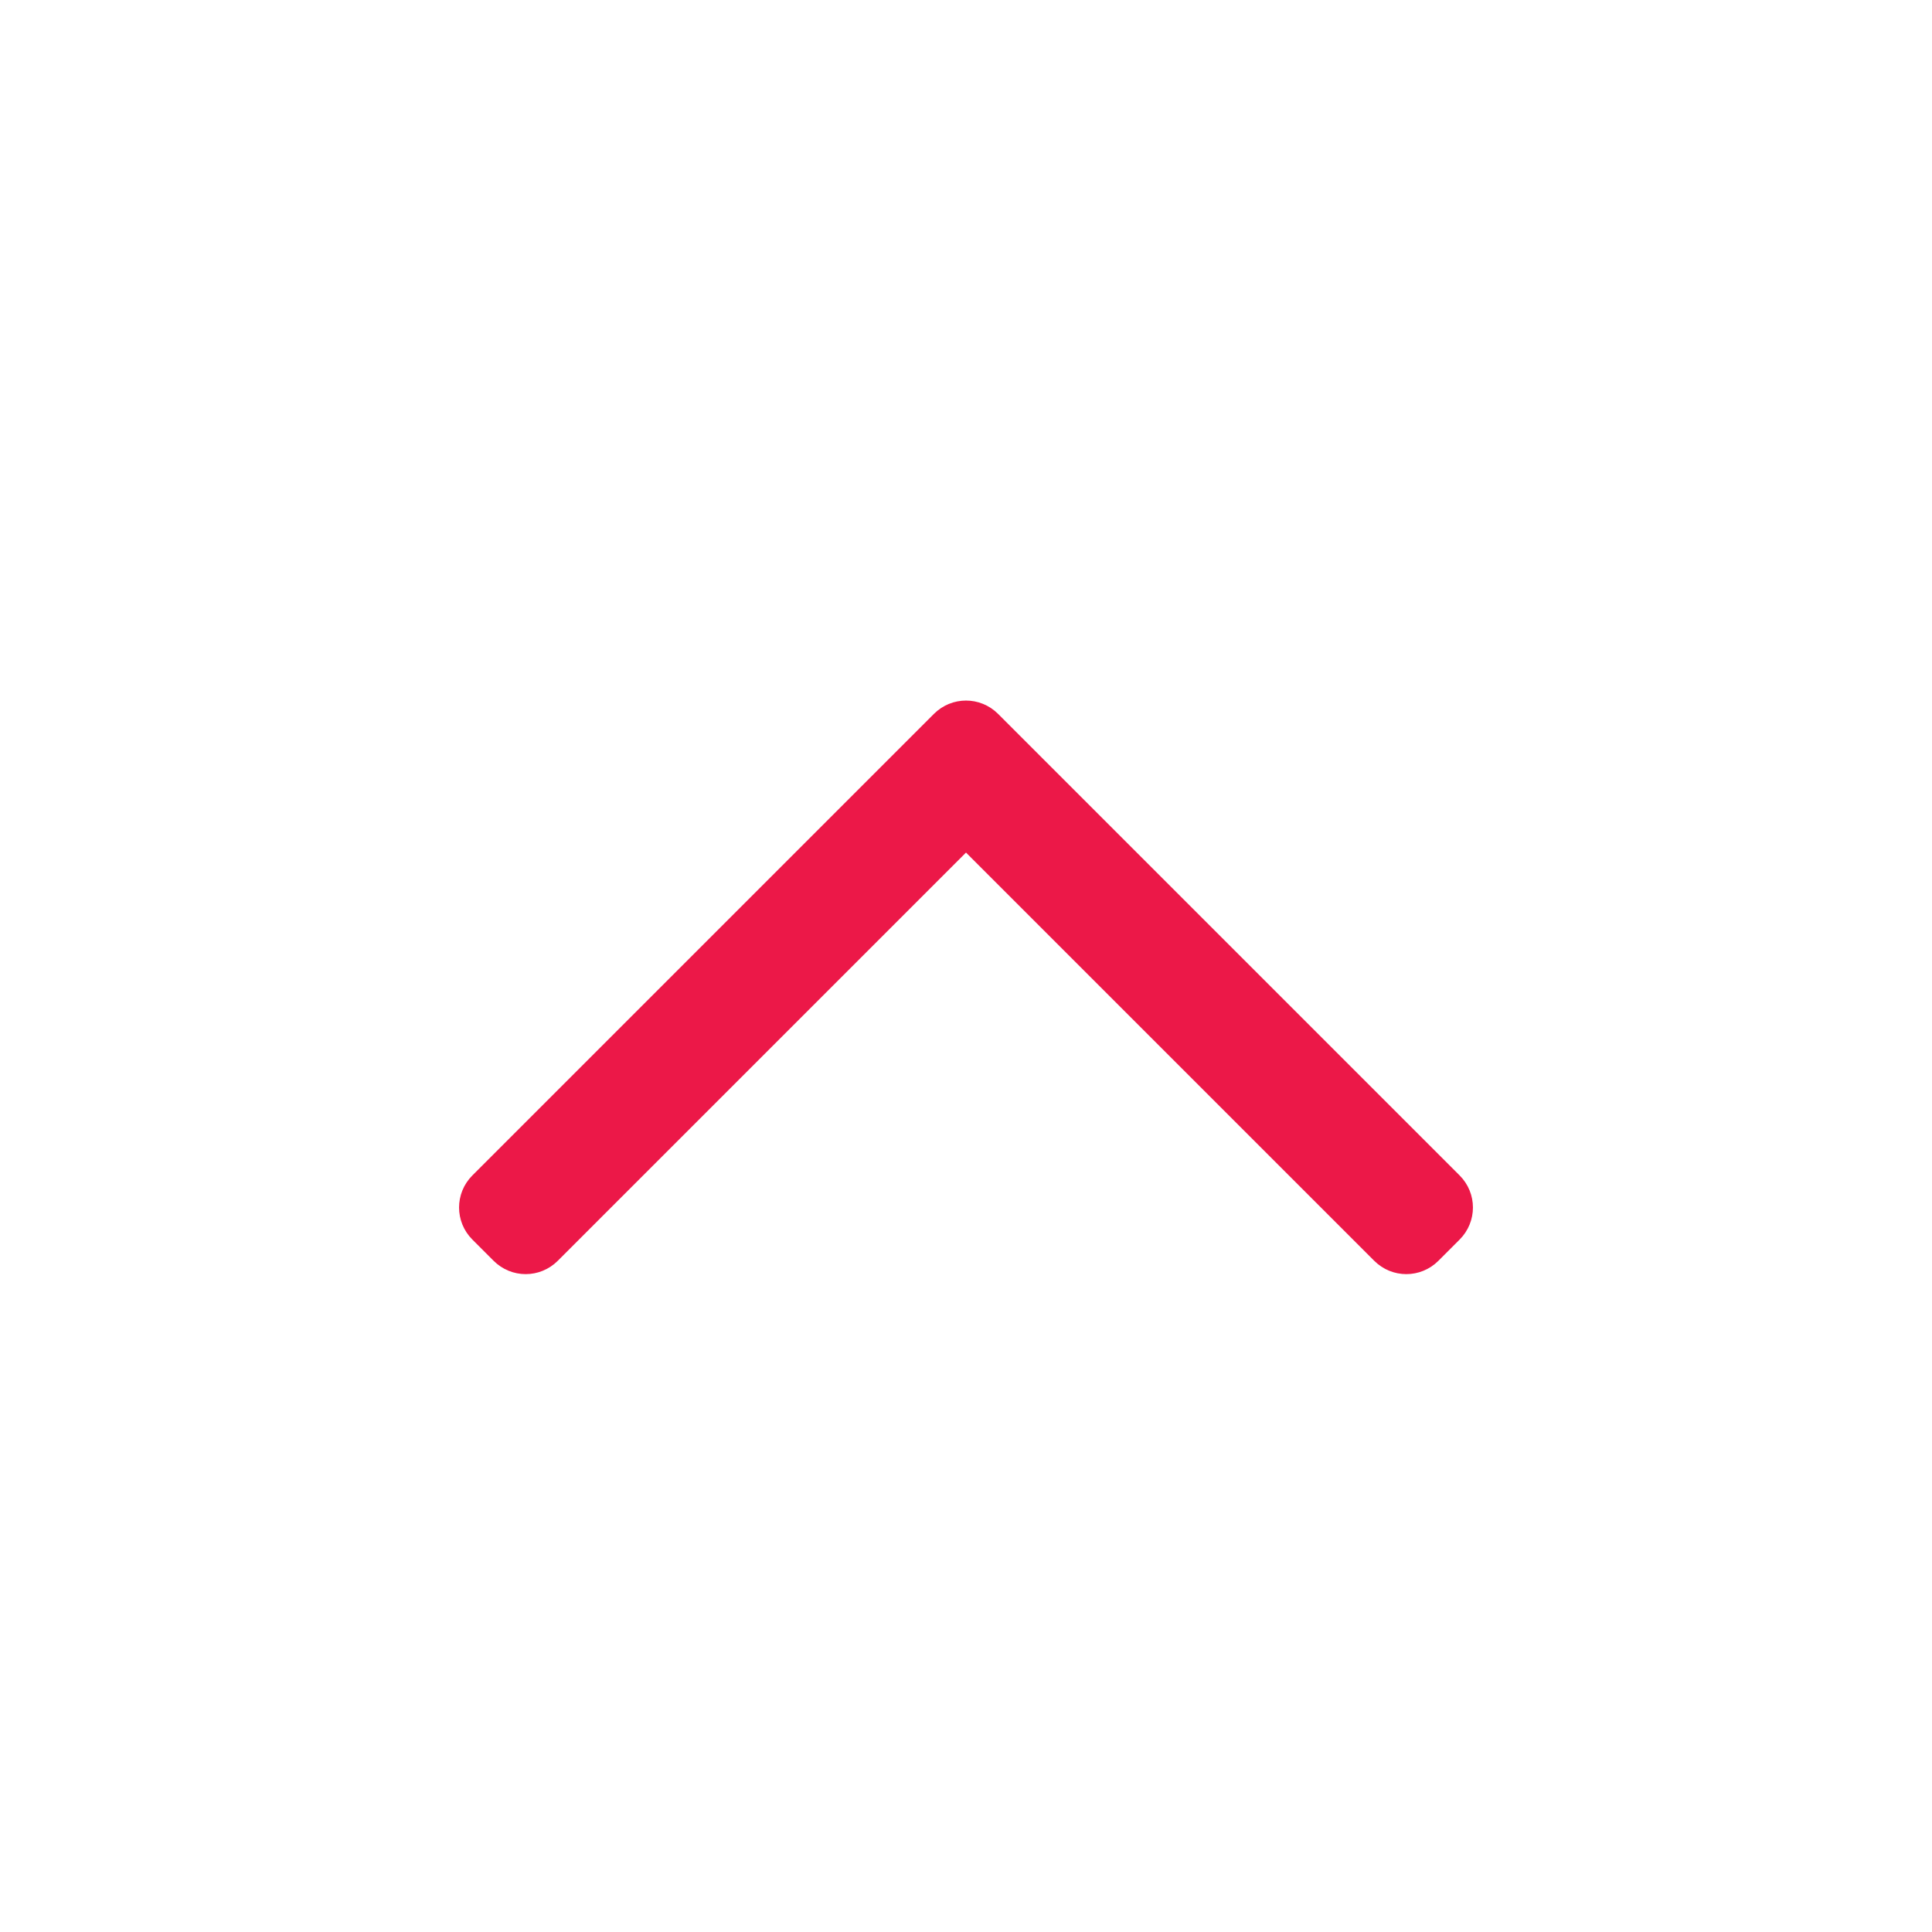
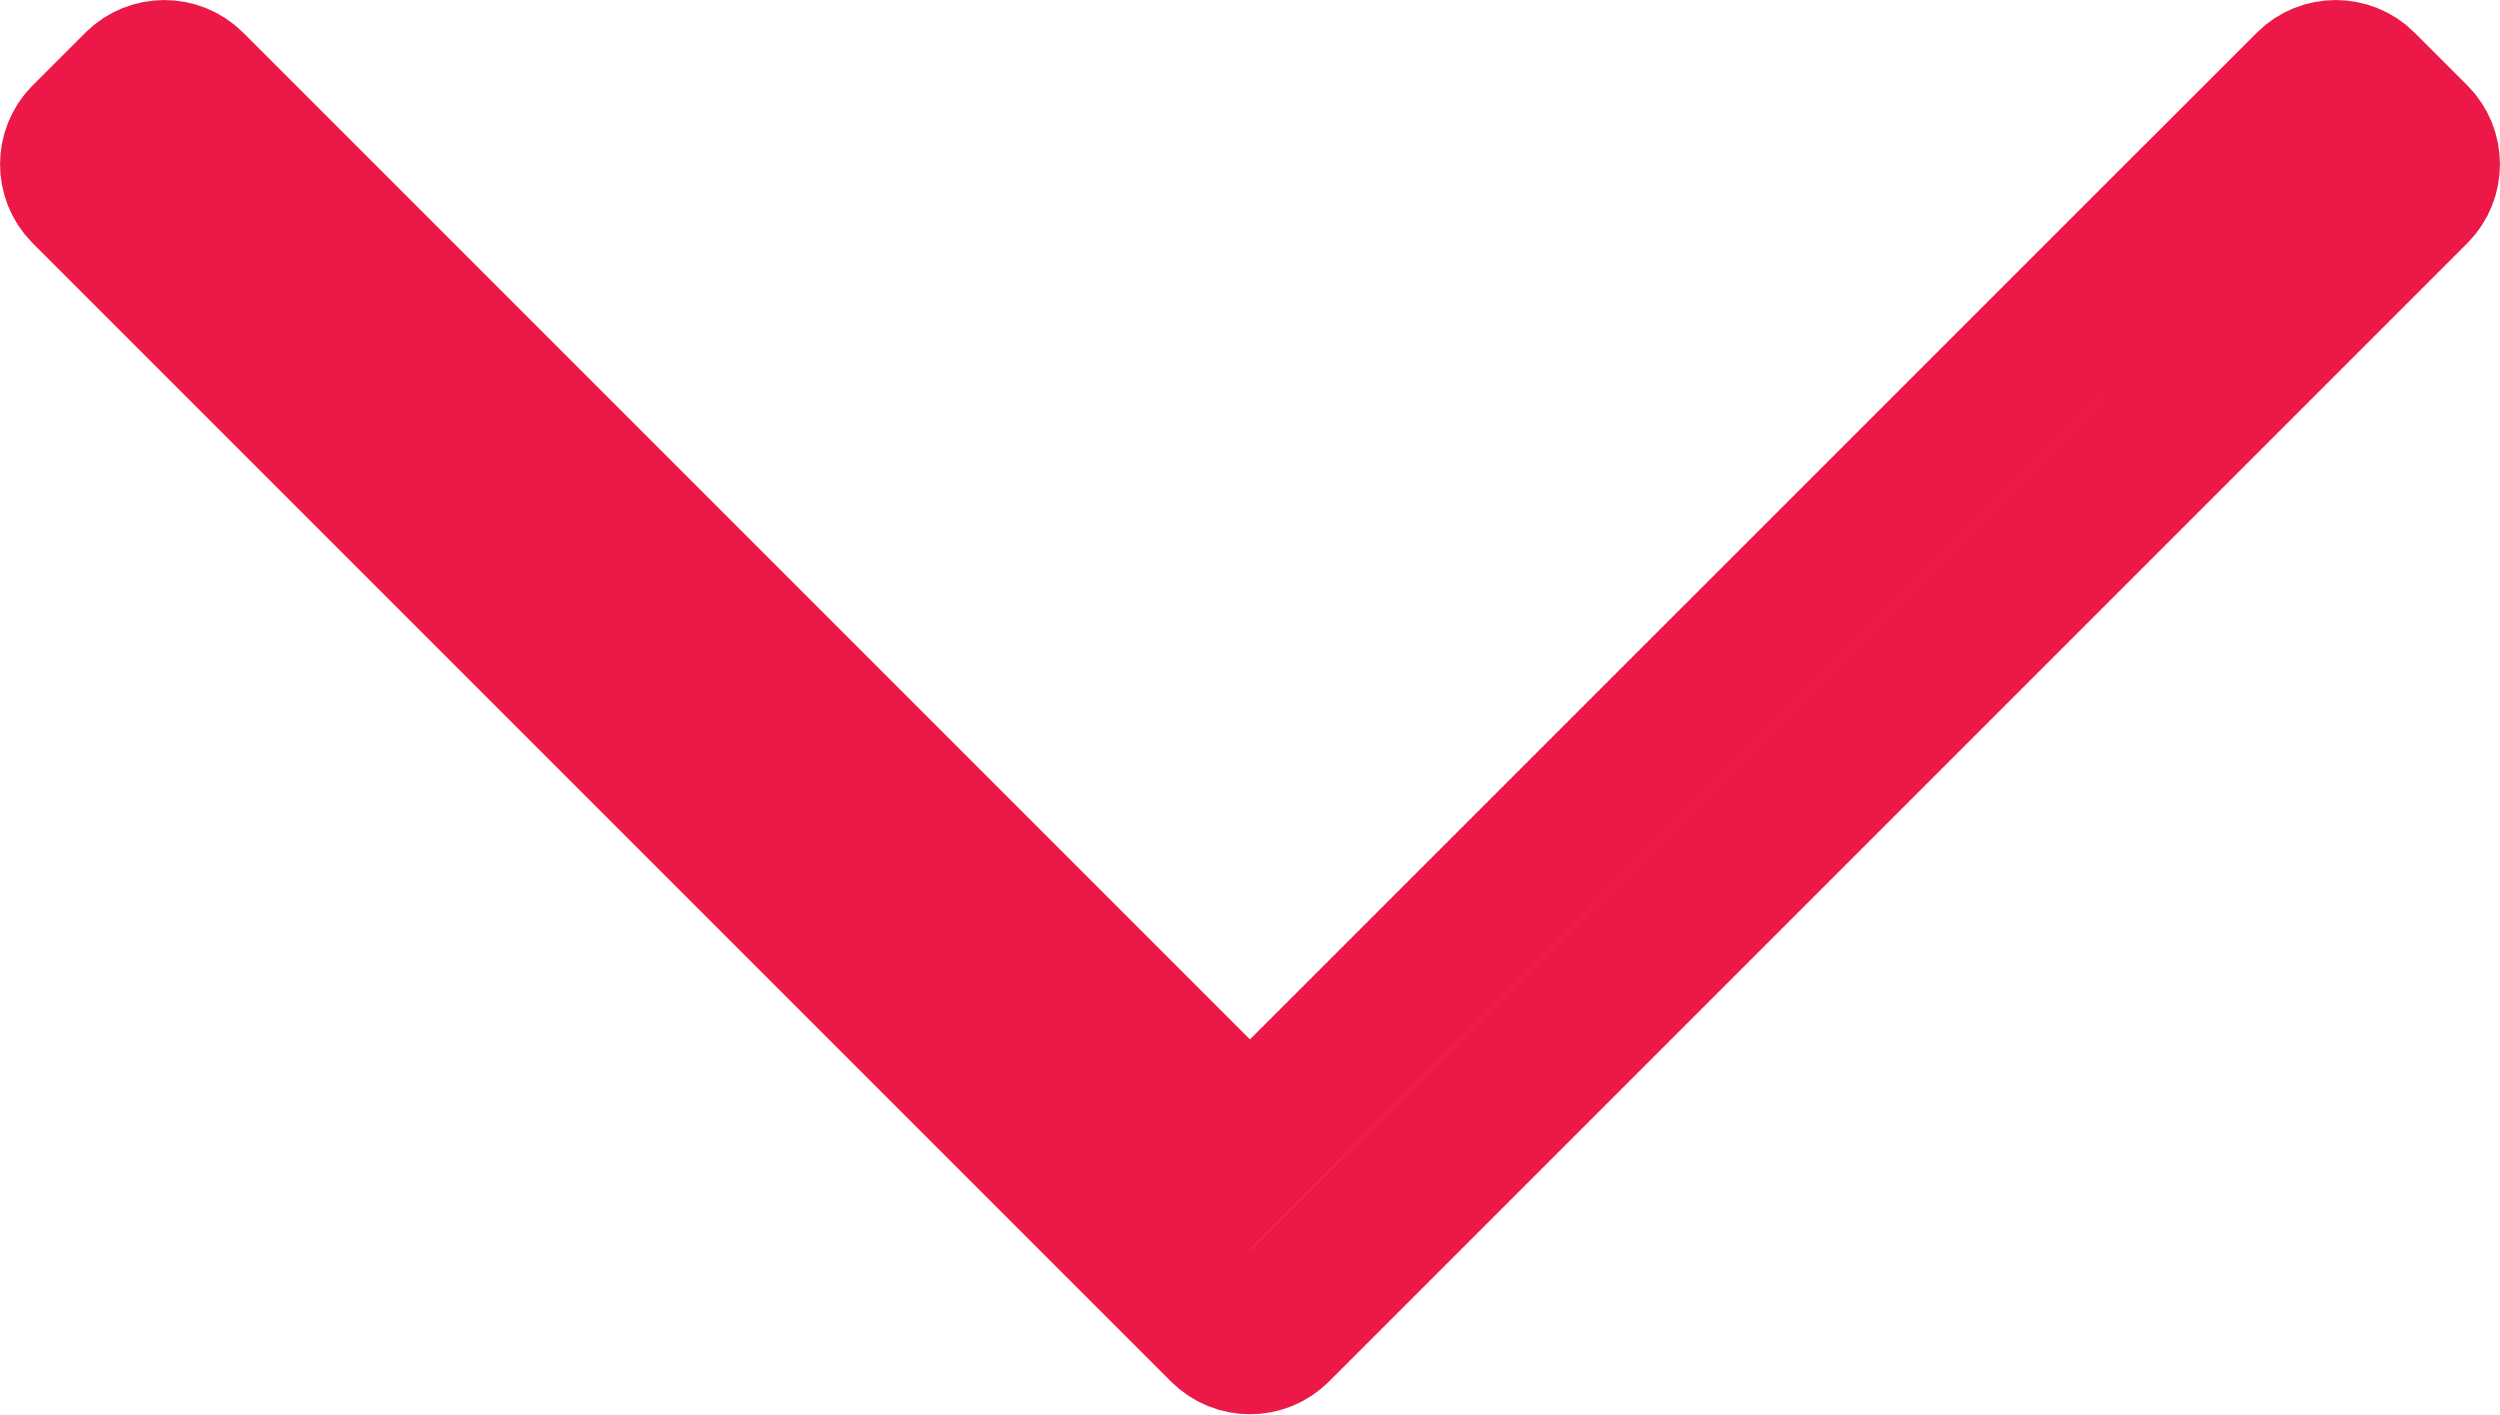
- <svg xmlns="http://www.w3.org/2000/svg" preserveAspectRatio="none" overflow="visible" style="display: block" width="32" height="32" viewBox="0 0 32 32" fill="none">
-   <g id="Icon">
-     <path id="Vector" d="M8.884 20.53C8.786 20.628 8.628 20.628 8.53 20.53L8.177 20.177C8.079 20.079 8.079 19.921 8.177 19.823L15.823 12.177C15.921 12.079 16.079 12.079 16.177 12.177L23.823 19.823C23.921 19.921 23.921 20.079 23.823 20.177L23.47 20.53C23.372 20.628 23.214 20.628 23.116 20.53L16 13.414L8.884 20.53Z" stroke="#EC1848" />
-   </g>
+ <svg xmlns="http://www.w3.org/2000/svg" preserveAspectRatio="none" overflow="visible" style="display: block" width="16.793" height="9.5" viewBox="0 0 16.793 9.5" fill="none">
+   <path id="icon" d="M15.513 0.573C15.61 0.476 15.769 0.476 15.866 0.573L16.22 0.927C16.317 1.024 16.317 1.183 16.22 1.28L8.573 8.927C8.476 9.024 8.317 9.024 8.22 8.927L0.573 1.28C0.476 1.183 0.476 1.024 0.573 0.927L0.927 0.573C1.024 0.476 1.183 0.476 1.28 0.573L8.396 7.689L15.513 0.573Z" stroke="#EC1848" />
</svg>
